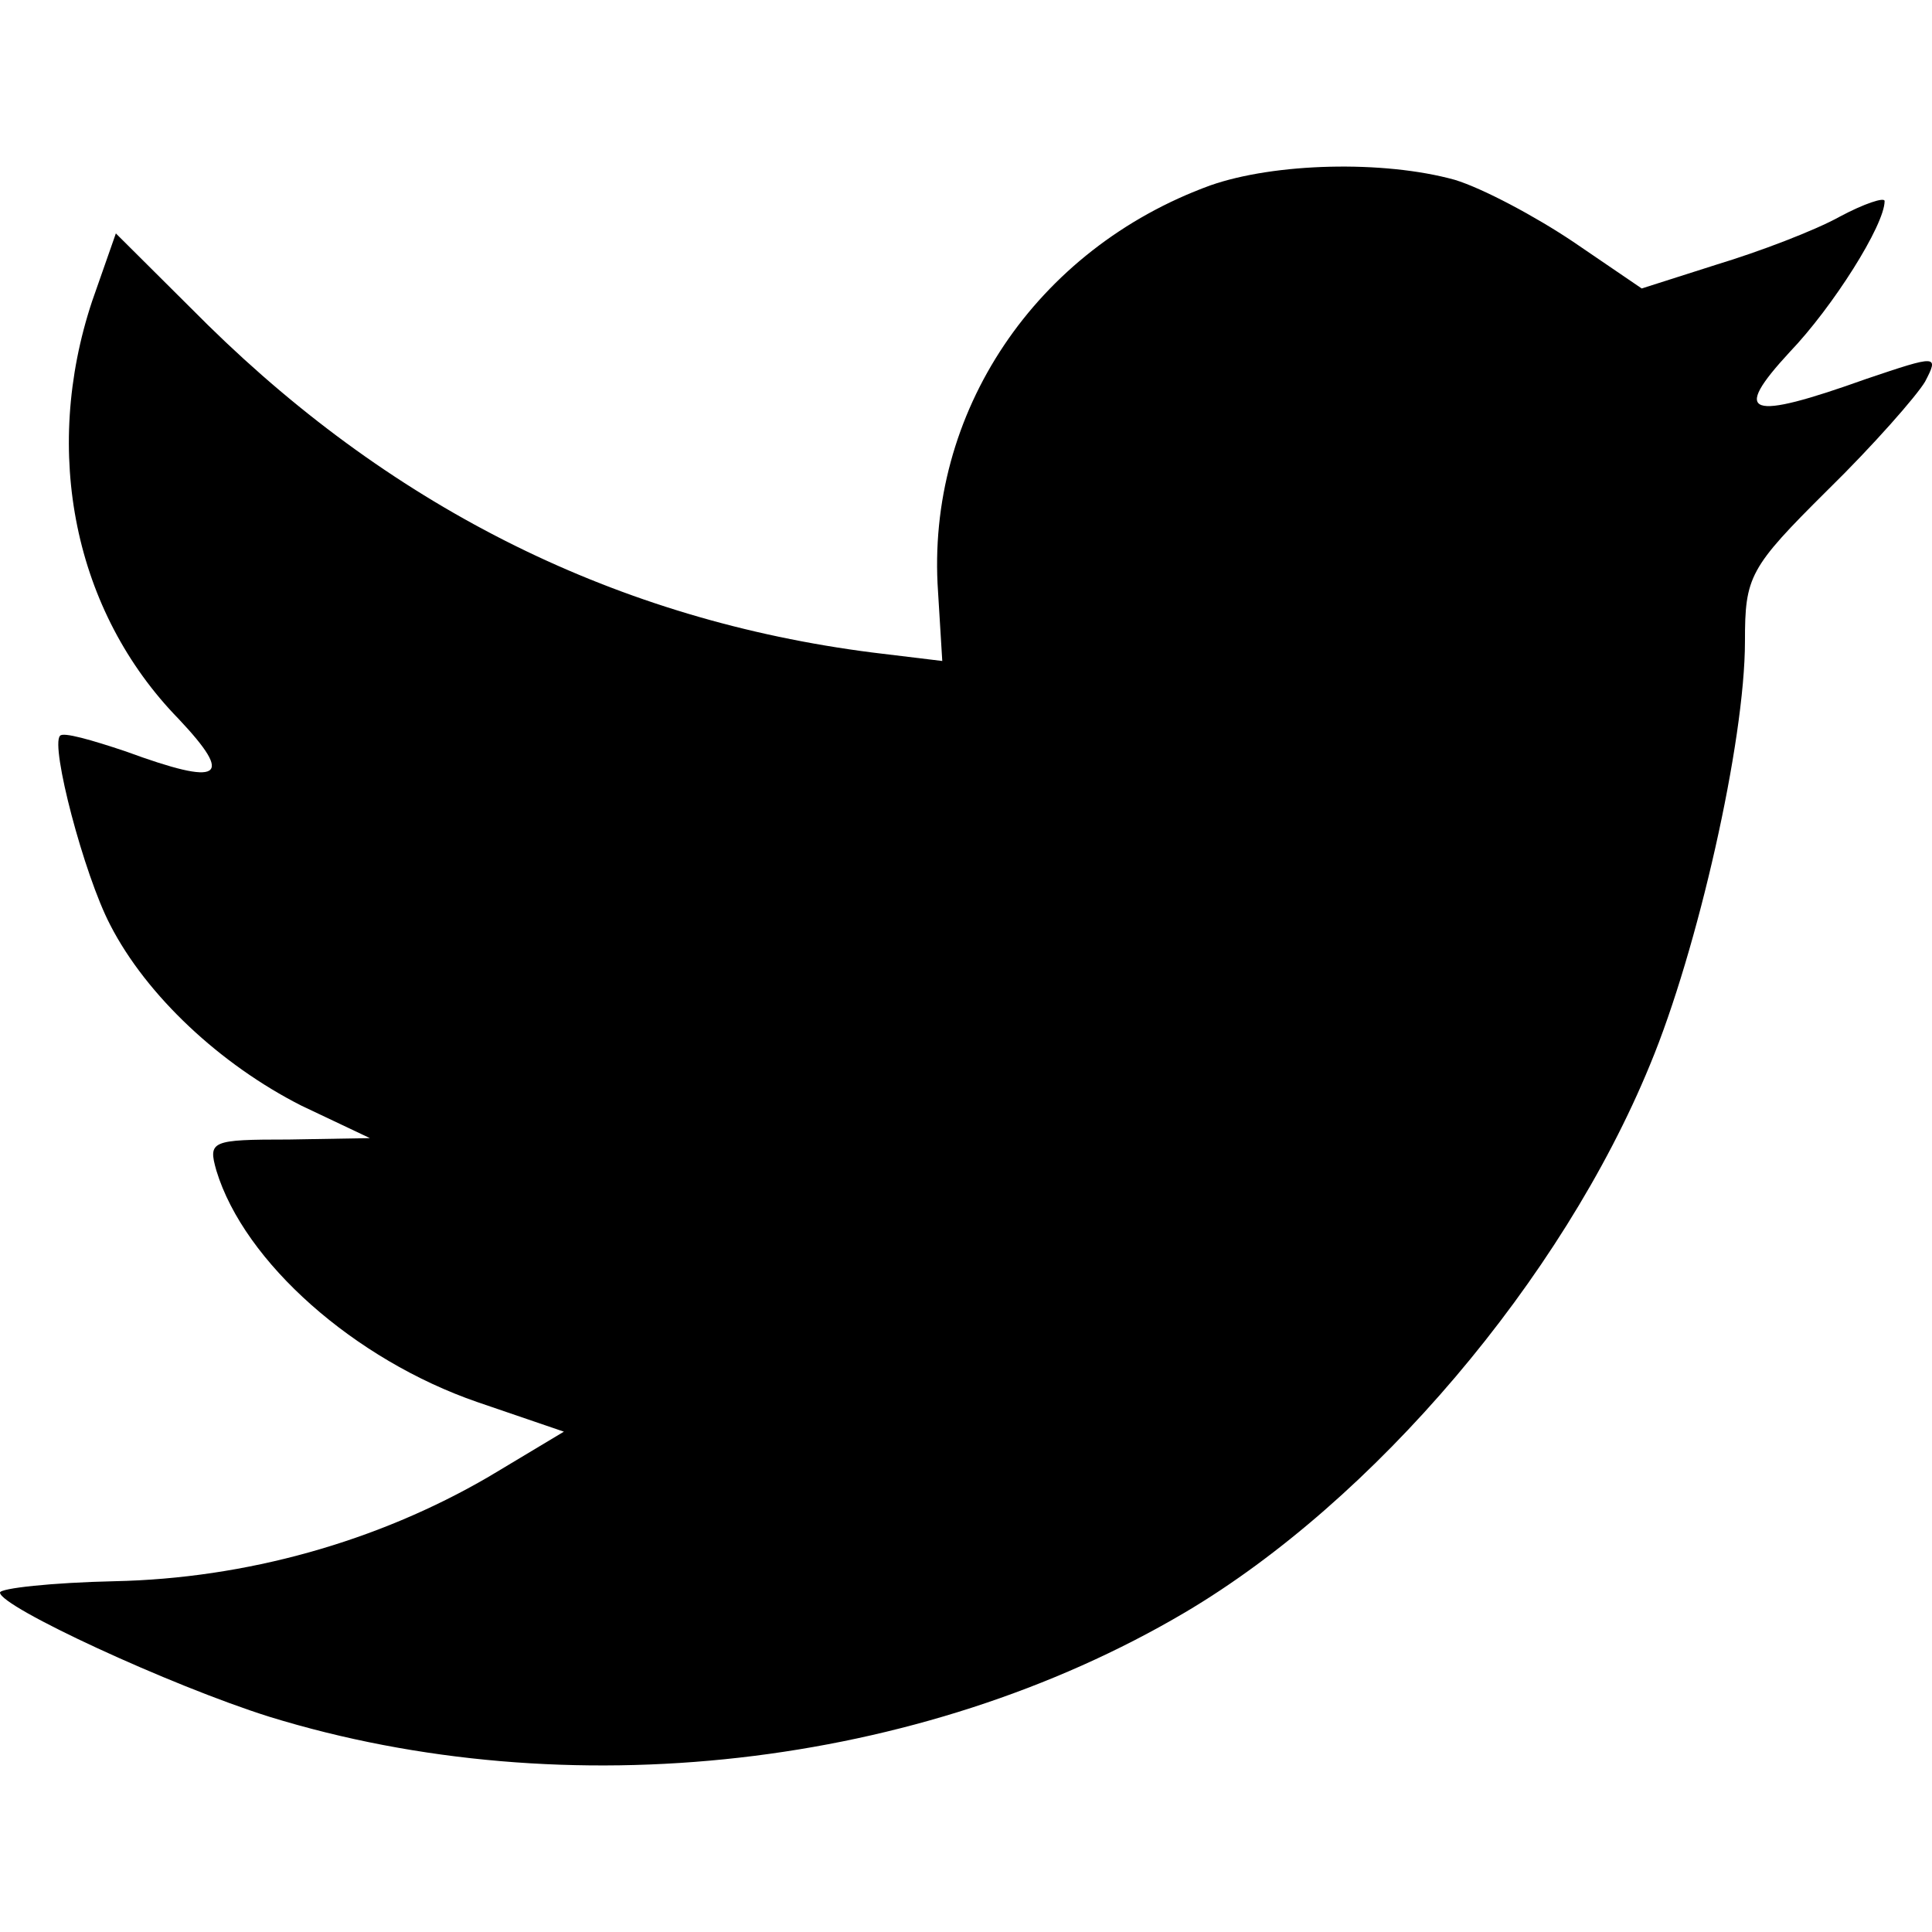
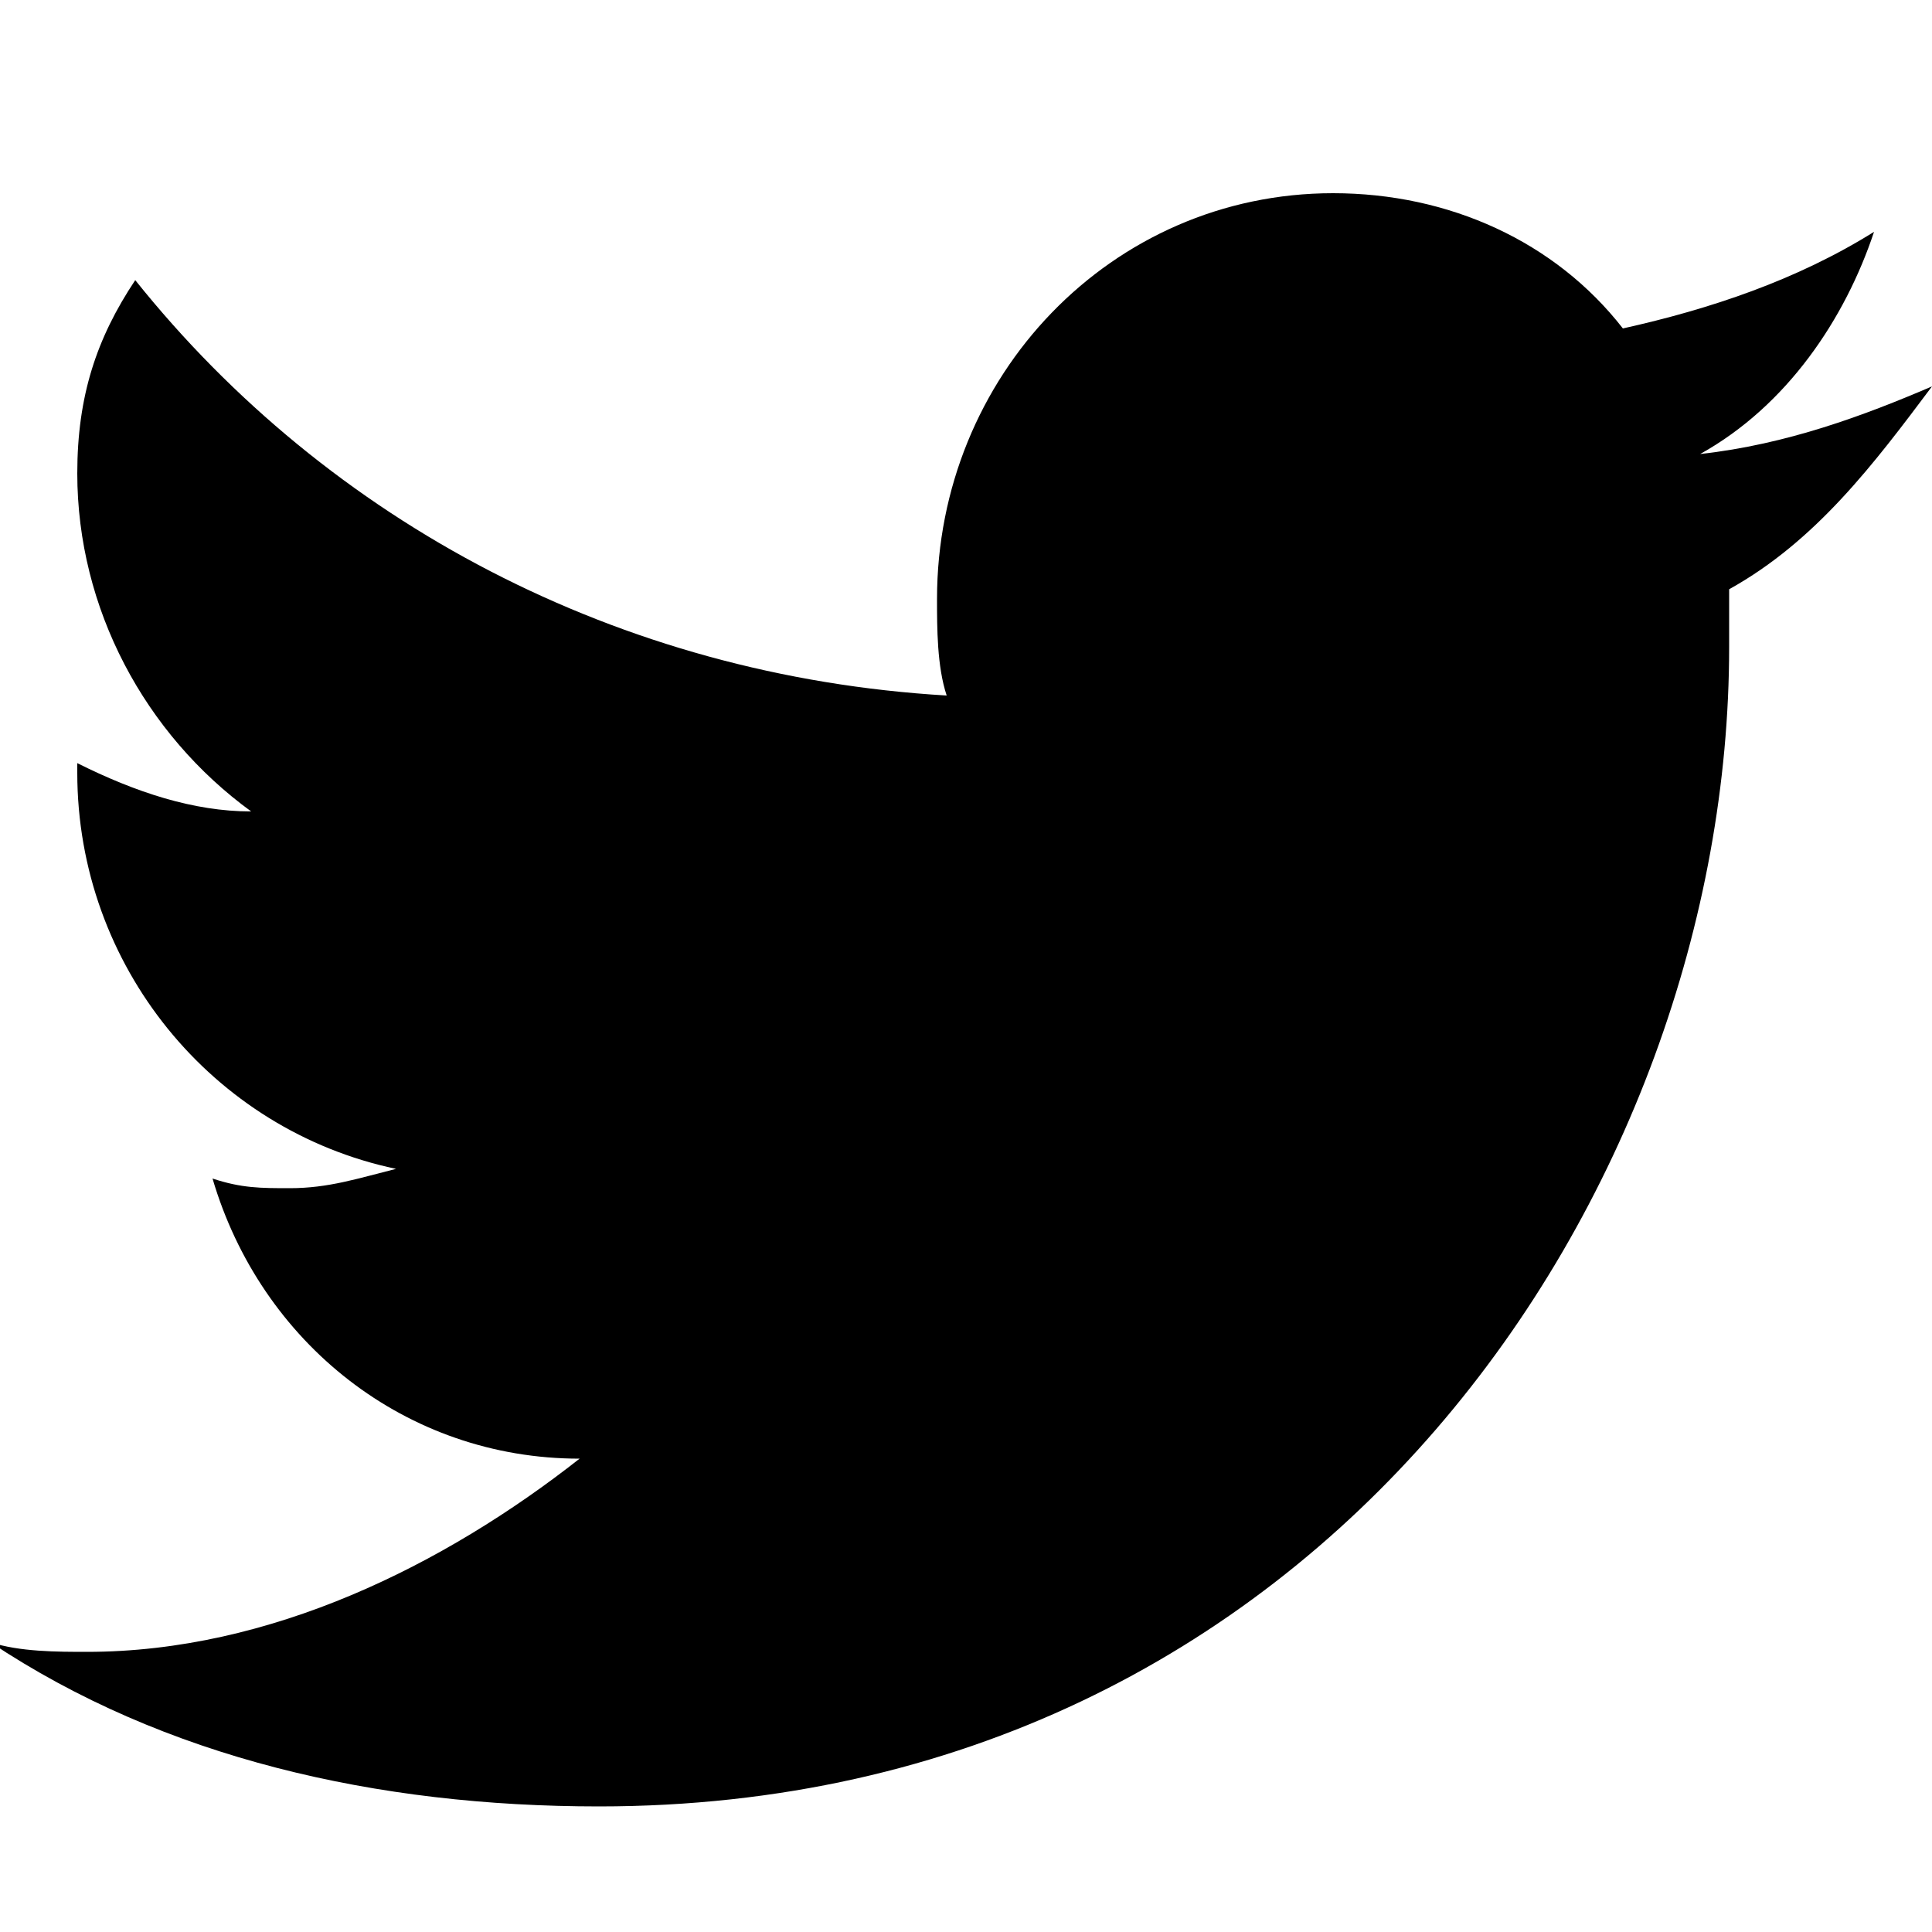
- <svg xmlns="http://www.w3.org/2000/svg" enable-background="new 0 0 32 32" version="1.1" viewBox="0 0 32 32" xml:space="preserve">
-   <g id="Flat_copy">
-     <path d="M20.046,3.071c-2.89,1.052-4.716,3.764-4.509,6.732l0.07,1.145l-1.156-0.14c-4.207-0.537-7.884-2.36-11.006-5.423   L1.919,3.866L1.526,4.988c-0.832,2.501-0.3,5.143,1.433,6.92c0.925,0.982,0.716,1.122-0.878,0.537   c-0.555-0.186-1.041-0.327-1.087-0.257c-0.161,0.164,0.393,2.291,0.832,3.133c0.601,1.17,1.826,2.314,3.168,2.993l1.133,0.537   l-1.341,0.023c-1.294,0-1.341,0.023-1.202,0.515c0.462,1.519,2.289,3.133,4.323,3.834l1.433,0.49l-1.248,0.748   c-1.849,1.077-4.023,1.684-6.197,1.729C0.855,26.213,0,26.307,0,26.378c0,0.233,2.821,1.541,4.462,2.057   c4.925,1.519,10.775,0.864,15.168-1.73c3.122-1.847,6.242-5.517,7.7-9.071c0.787-1.892,1.572-5.353,1.572-7.011   c0-1.076,0.07-1.216,1.364-2.501c0.764-0.748,1.48-1.566,1.619-1.8c0.232-0.445,0.207-0.445-0.971-0.047   c-1.965,0.702-2.243,0.608-1.271-0.444c0.716-0.748,1.572-2.104,1.572-2.501c0-0.07-0.346,0.046-0.74,0.257   C30.059,3.819,29.134,4.17,28.44,4.38l-1.248,0.398l-1.133-0.772c-0.625-0.42-1.502-0.888-1.965-1.028   C22.914,2.651,21.11,2.697,20.046,3.071z" />
-   </g>
+ <svg class="icon icon--twitter icon--white " viewBox="0 0 20 20" version="1.1" aria-labelledby="title">
+   <path d="M20,4c-0.7,0.3-1.5,0.6-2.4,0.7c0.9-0.5,1.5-1.4,1.8-2.3c-0.8,0.5-1.7,0.8-2.6,1C16.1,2.5,15,2,13.8,2c-2.3,0-4.1,1.9-4.1,4.2c0,0.3,0,0.7,0.1,1C6.4,7,3.4,5.4,1.4,2.9C1,3.5,0.8,4.1,0.8,4.9c0,1.4,0.7,2.7,1.8,3.5C2,8.4,1.4,8.2,0.8,7.9v0.1c0,2,1.4,3.7,3.3,4.1c-0.4,0.1-0.7,0.2-1.1,0.2c-0.3,0-0.5,0-0.8-0.1c0.5,1.7,2,2.9,3.8,2.9c-1.4,1.1-3.2,2-5.1,2c-0.3,0-0.7,0-1-0.1c1.8,1.2,4,1.7,6.3,1.7c7.5,0,11.7-6.4,11.7-12V6.1C18.8,5.6,19.4,4.8,20,4z" />
</svg>
